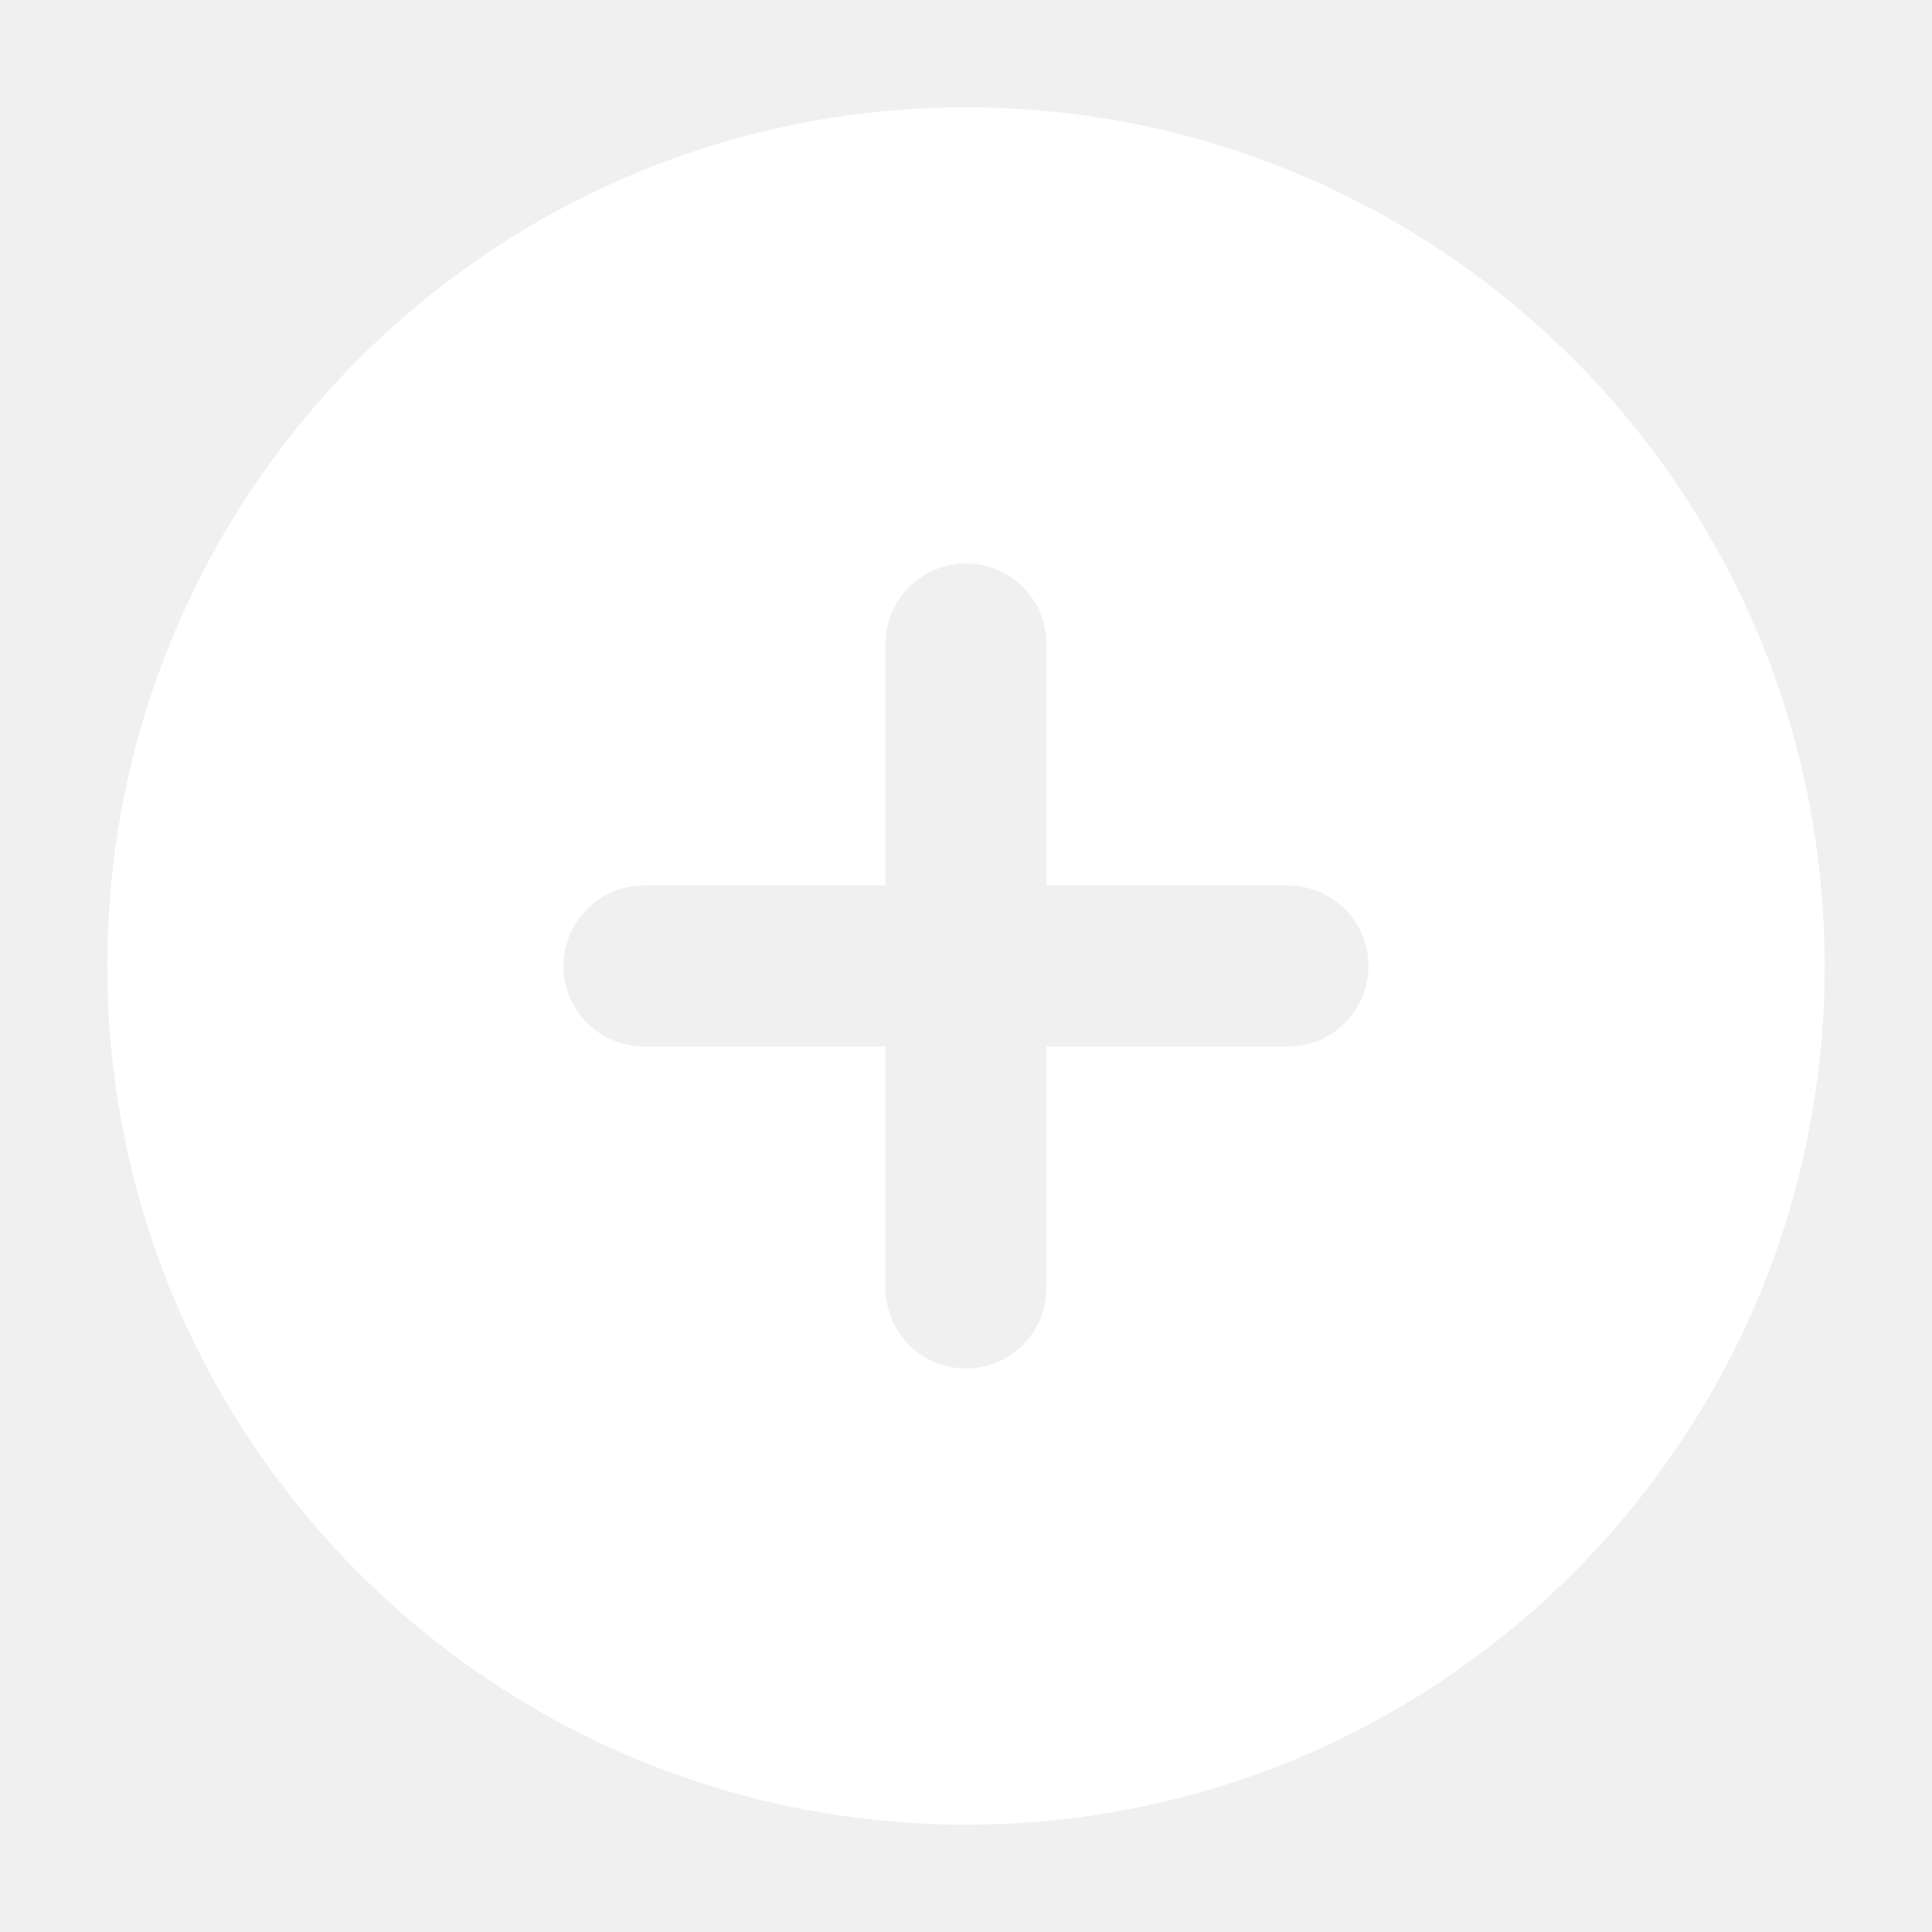
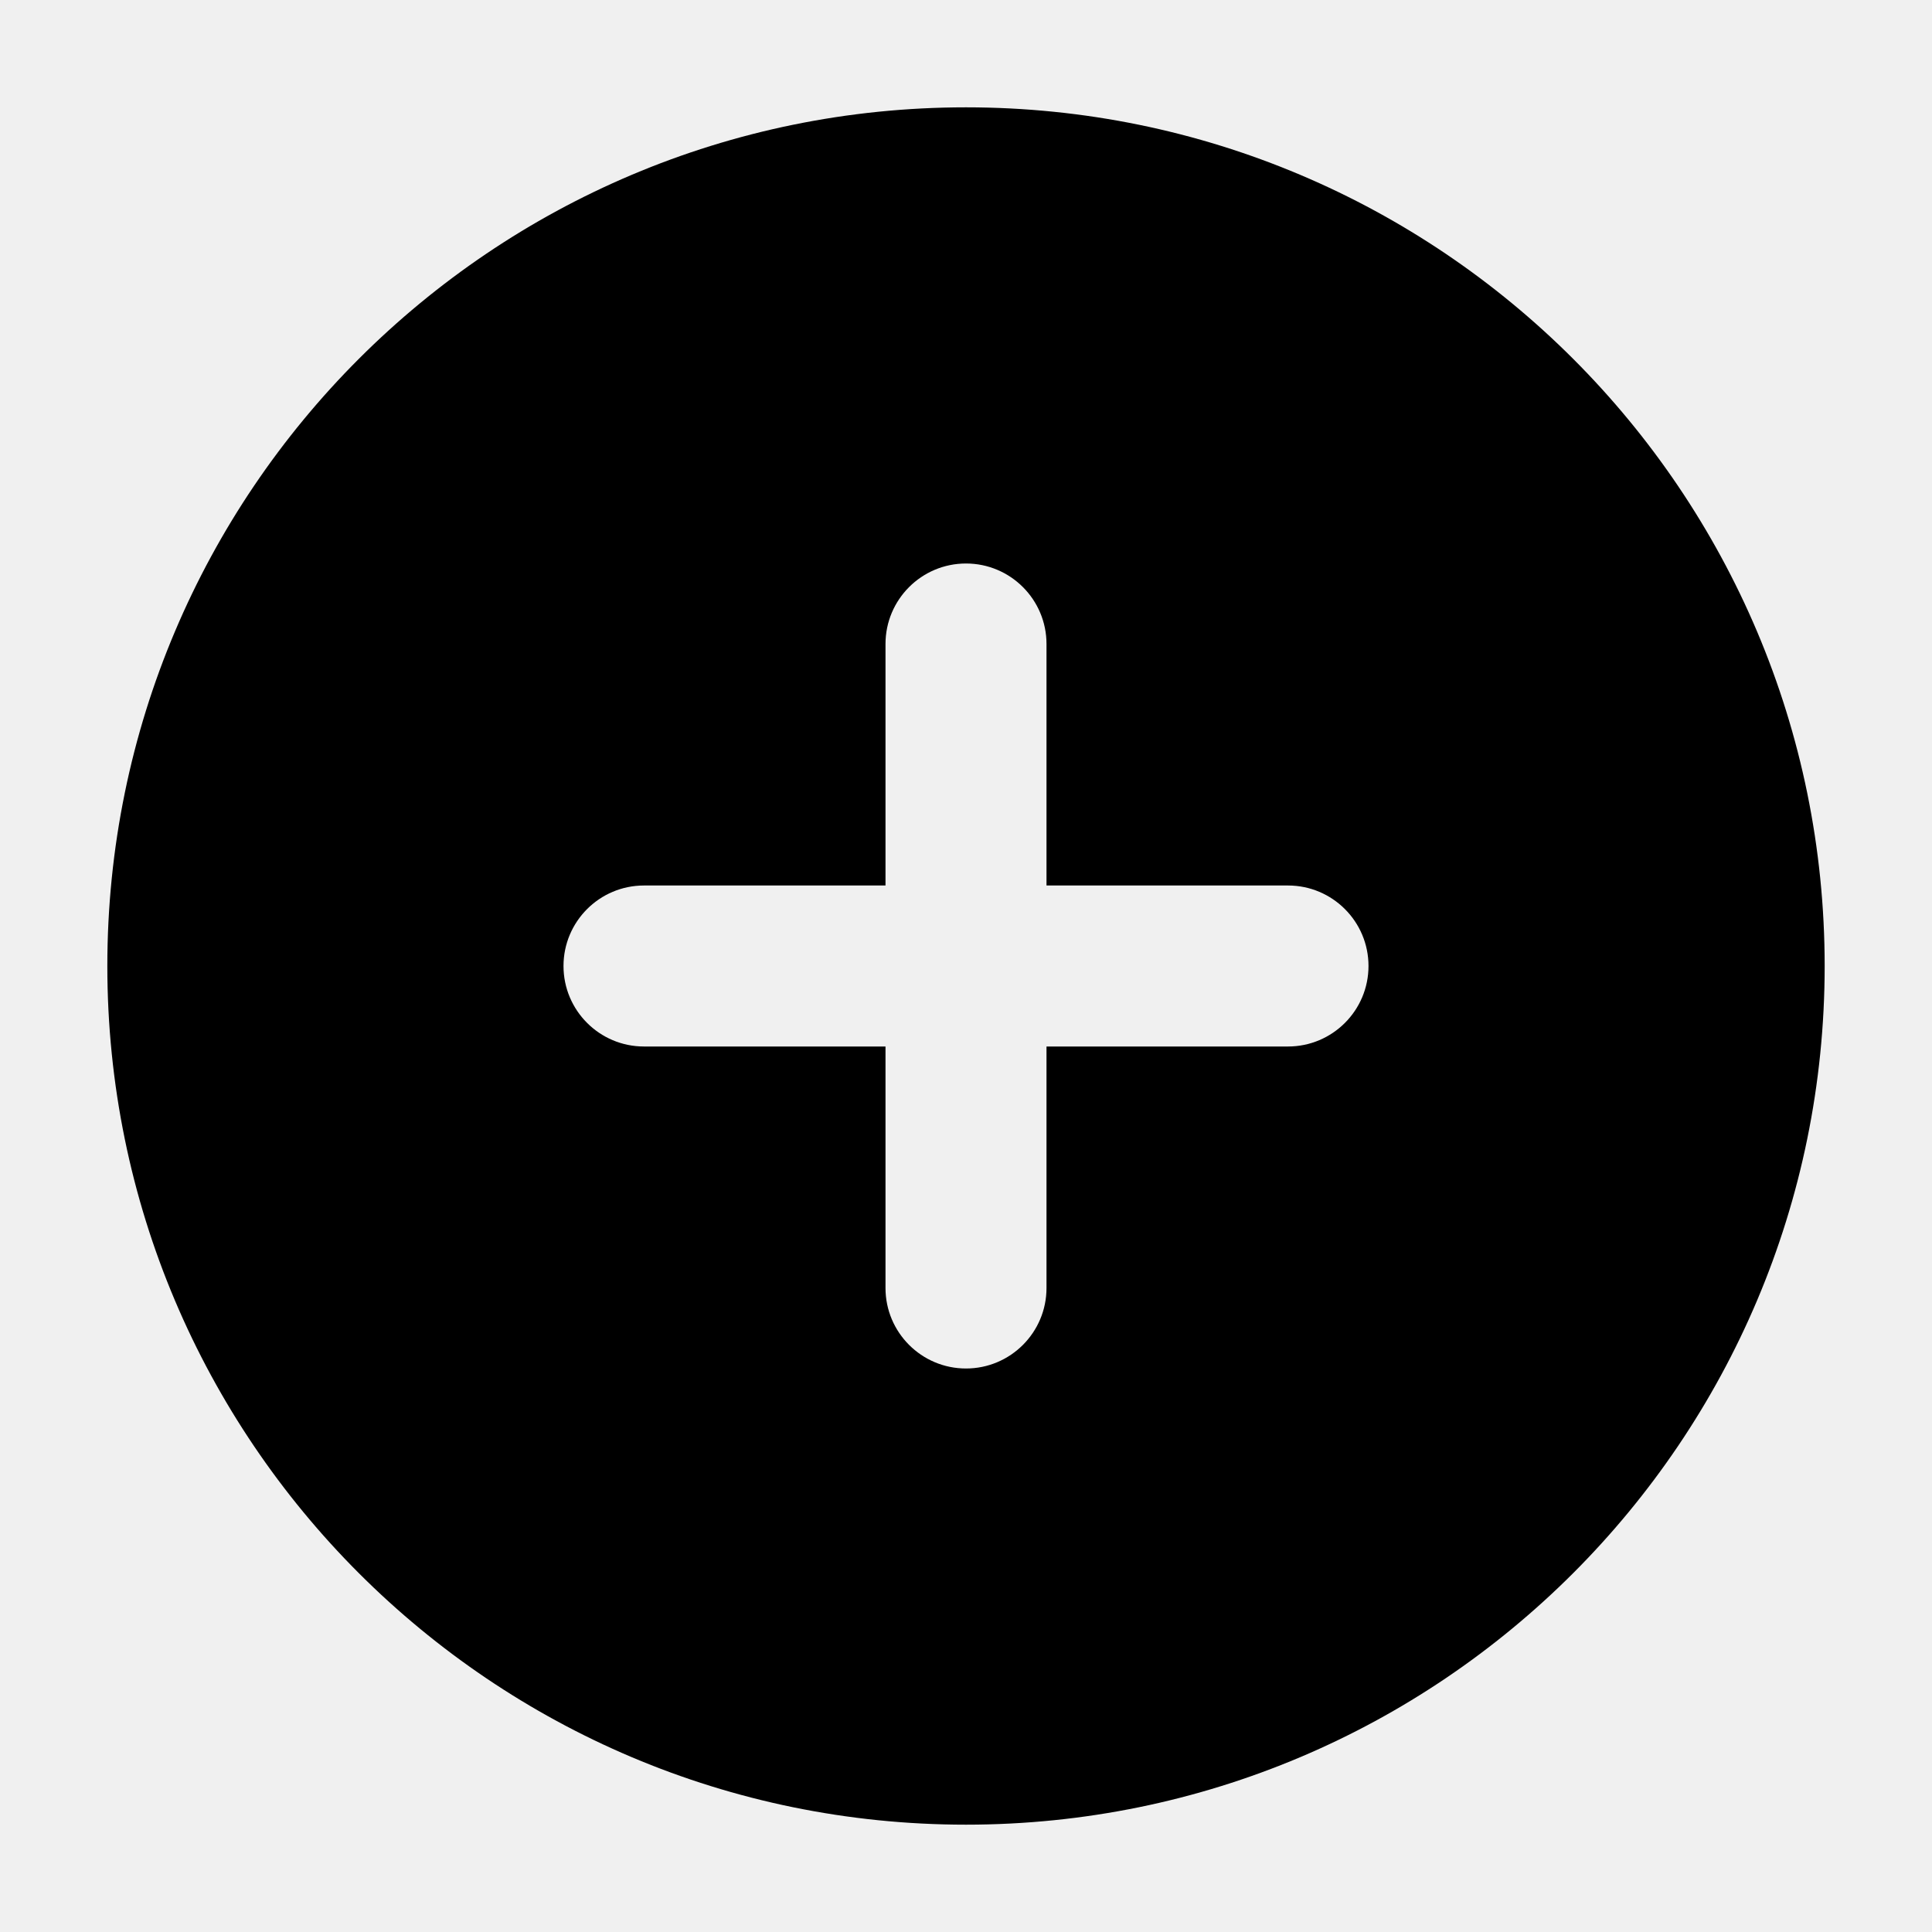
<svg xmlns="http://www.w3.org/2000/svg" width="18" height="18" viewBox="0 0 18 18" fill="none">
-   <path fill-rule="evenodd" clip-rule="evenodd" d="M17 9C17 13.418 13.418 17 9 17C4.582 17 1 13.418 1 9C1 4.582 4.582 1 9 1C13.418 1 17 4.582 17 9ZM5.25 9C5.25 8.586 5.586 8.25 6 8.25H8.25V6C8.25 5.586 8.586 5.25 9 5.25C9.414 5.25 9.75 5.586 9.75 6V8.25H12C12.414 8.25 12.75 8.586 12.75 9C12.75 9.414 12.414 9.75 12 9.75H9.75V12C9.75 12.414 9.414 12.75 9 12.75C8.586 12.75 8.25 12.414 8.25 12V9.75H6C5.586 9.75 5.25 9.414 5.25 9Z" fill="white" />
+   <path fill-rule="evenodd" clip-rule="evenodd" d="M17 9C17 13.418 13.418 17 9 17C4.582 17 1 13.418 1 9C1 4.582 4.582 1 9 1C13.418 1 17 4.582 17 9ZM5.25 9C5.25 8.586 5.586 8.25 6 8.25H8.25V6C8.25 5.586 8.586 5.25 9 5.25C9.414 5.25 9.75 5.586 9.75 6V8.25H12C12.414 8.25 12.75 8.586 12.75 9C12.75 9.414 12.414 9.75 12 9.75H9.75V12C9.75 12.414 9.414 12.75 9 12.75C8.586 12.75 8.25 12.414 8.25 12V9.75H6C5.586 9.75 5.25 9.414 5.25 9Z" fill="currentColor" />
</svg>
